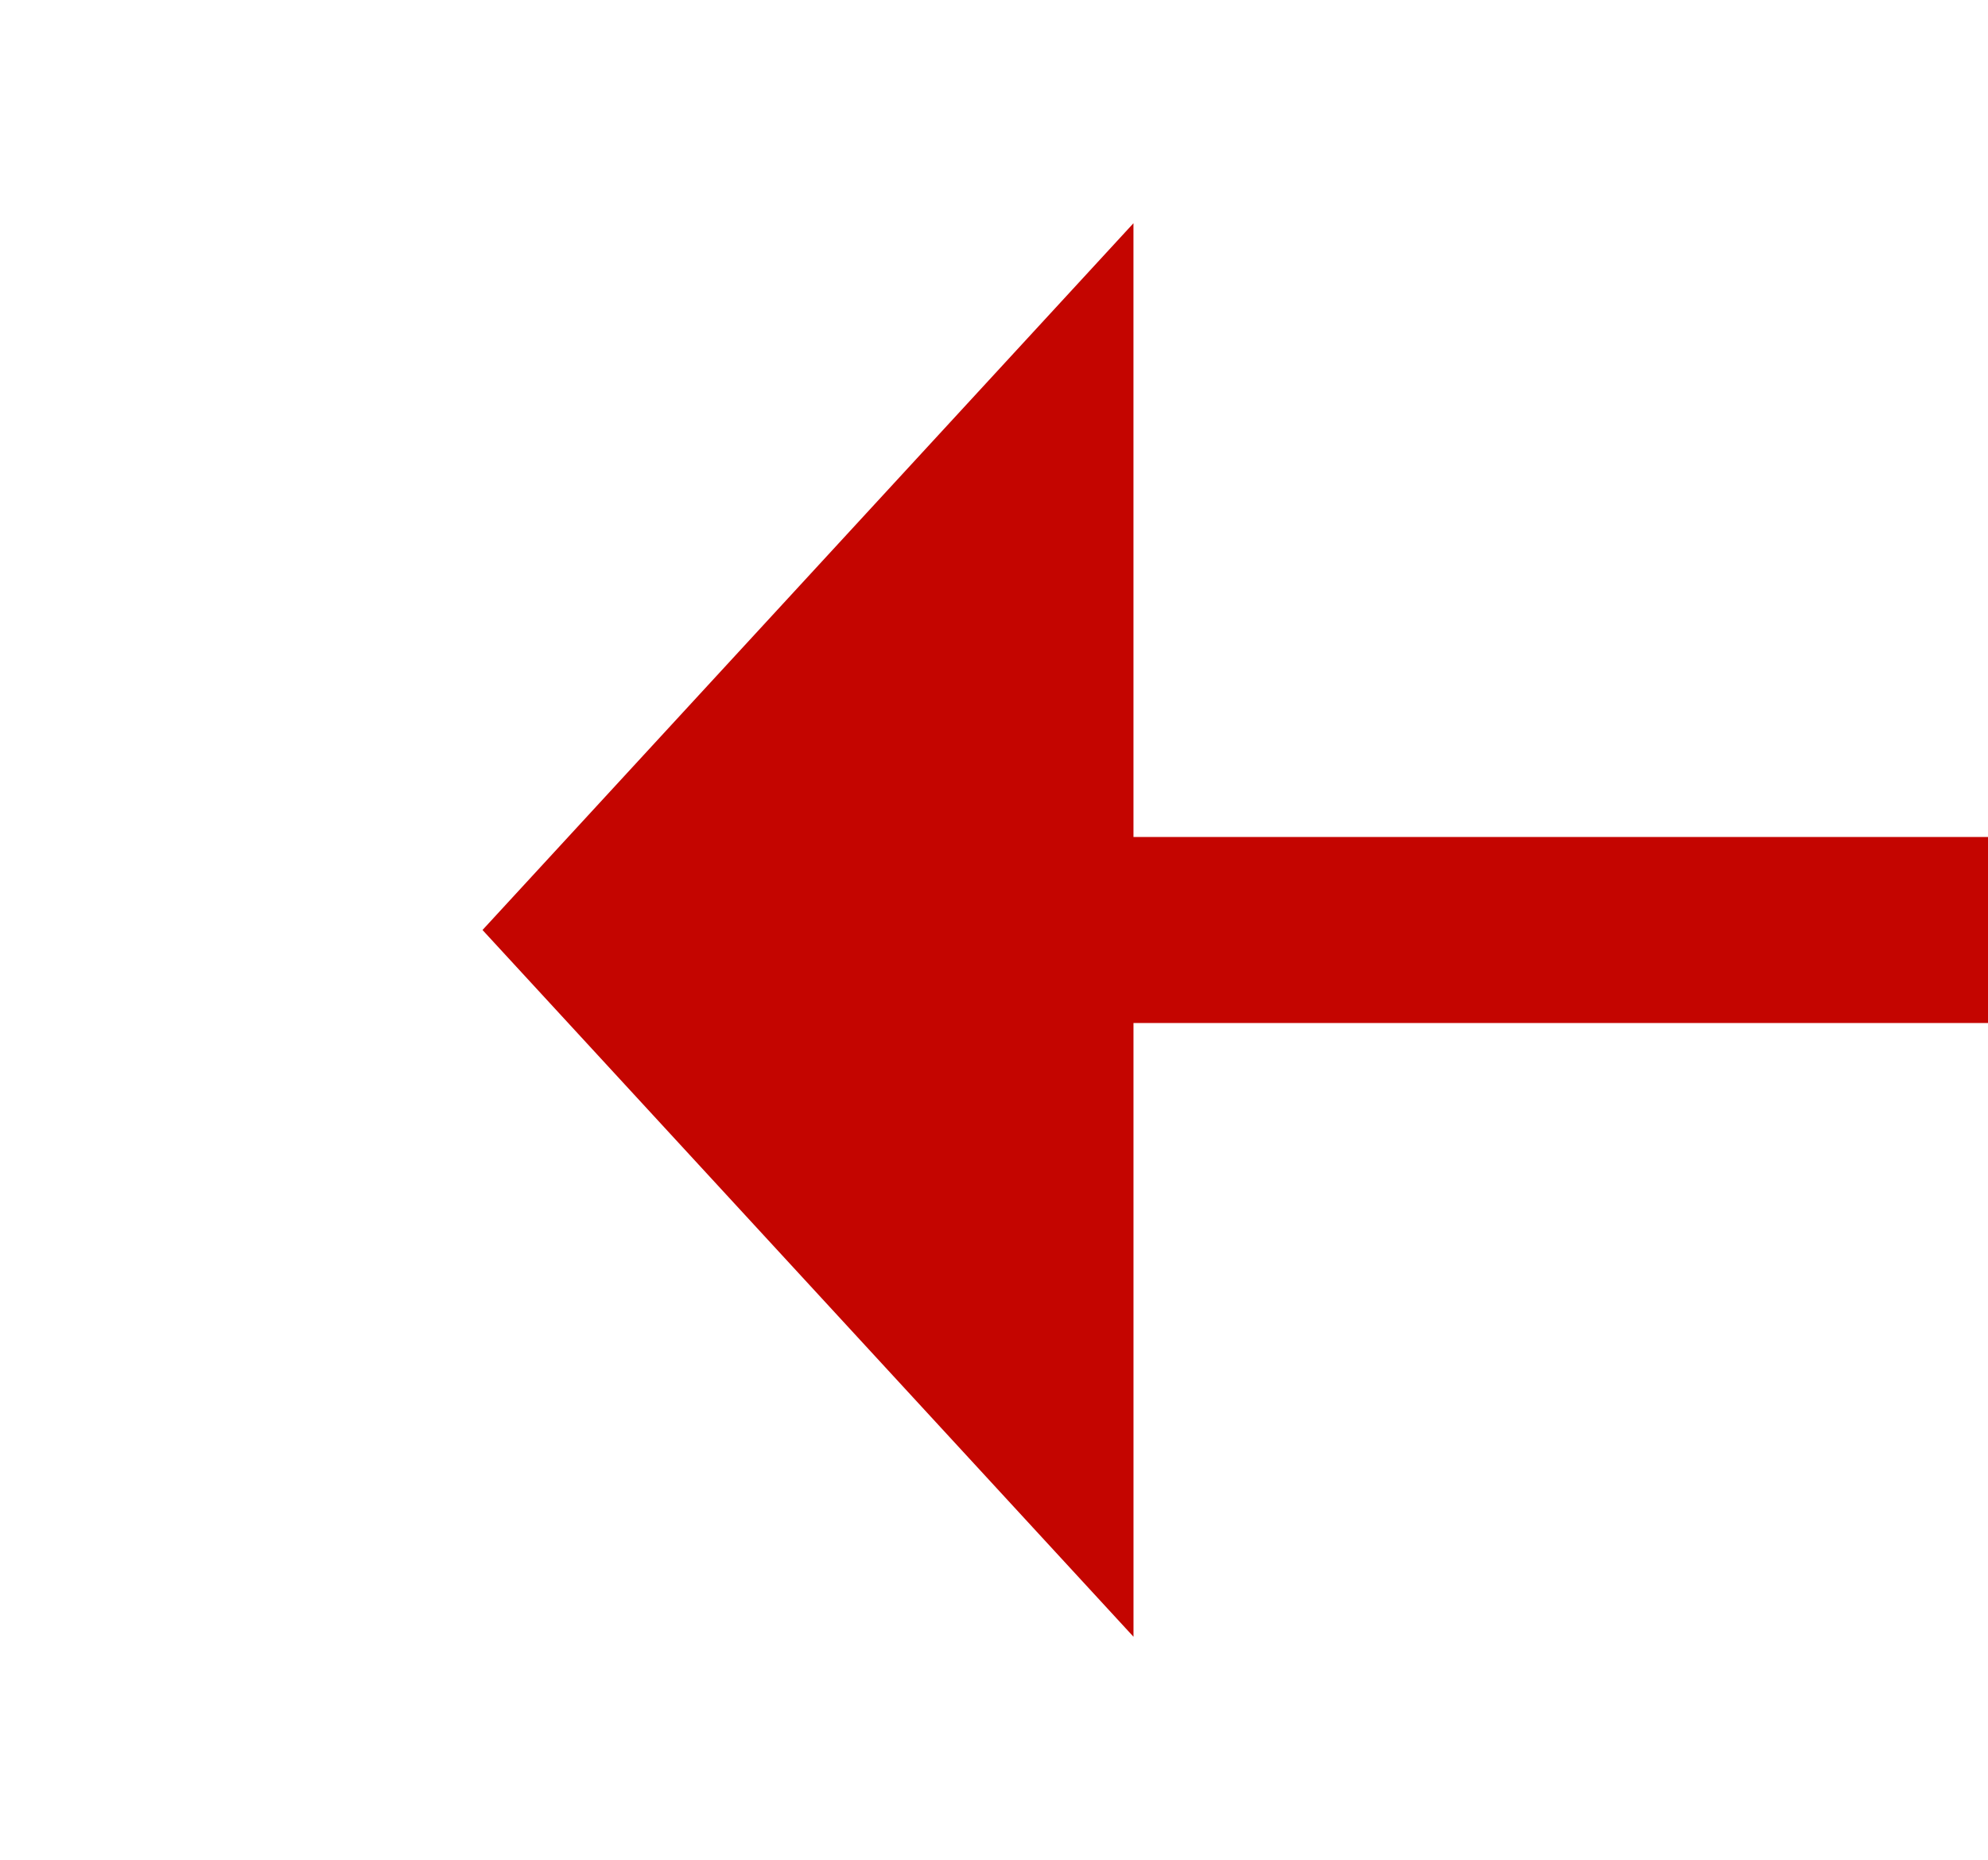
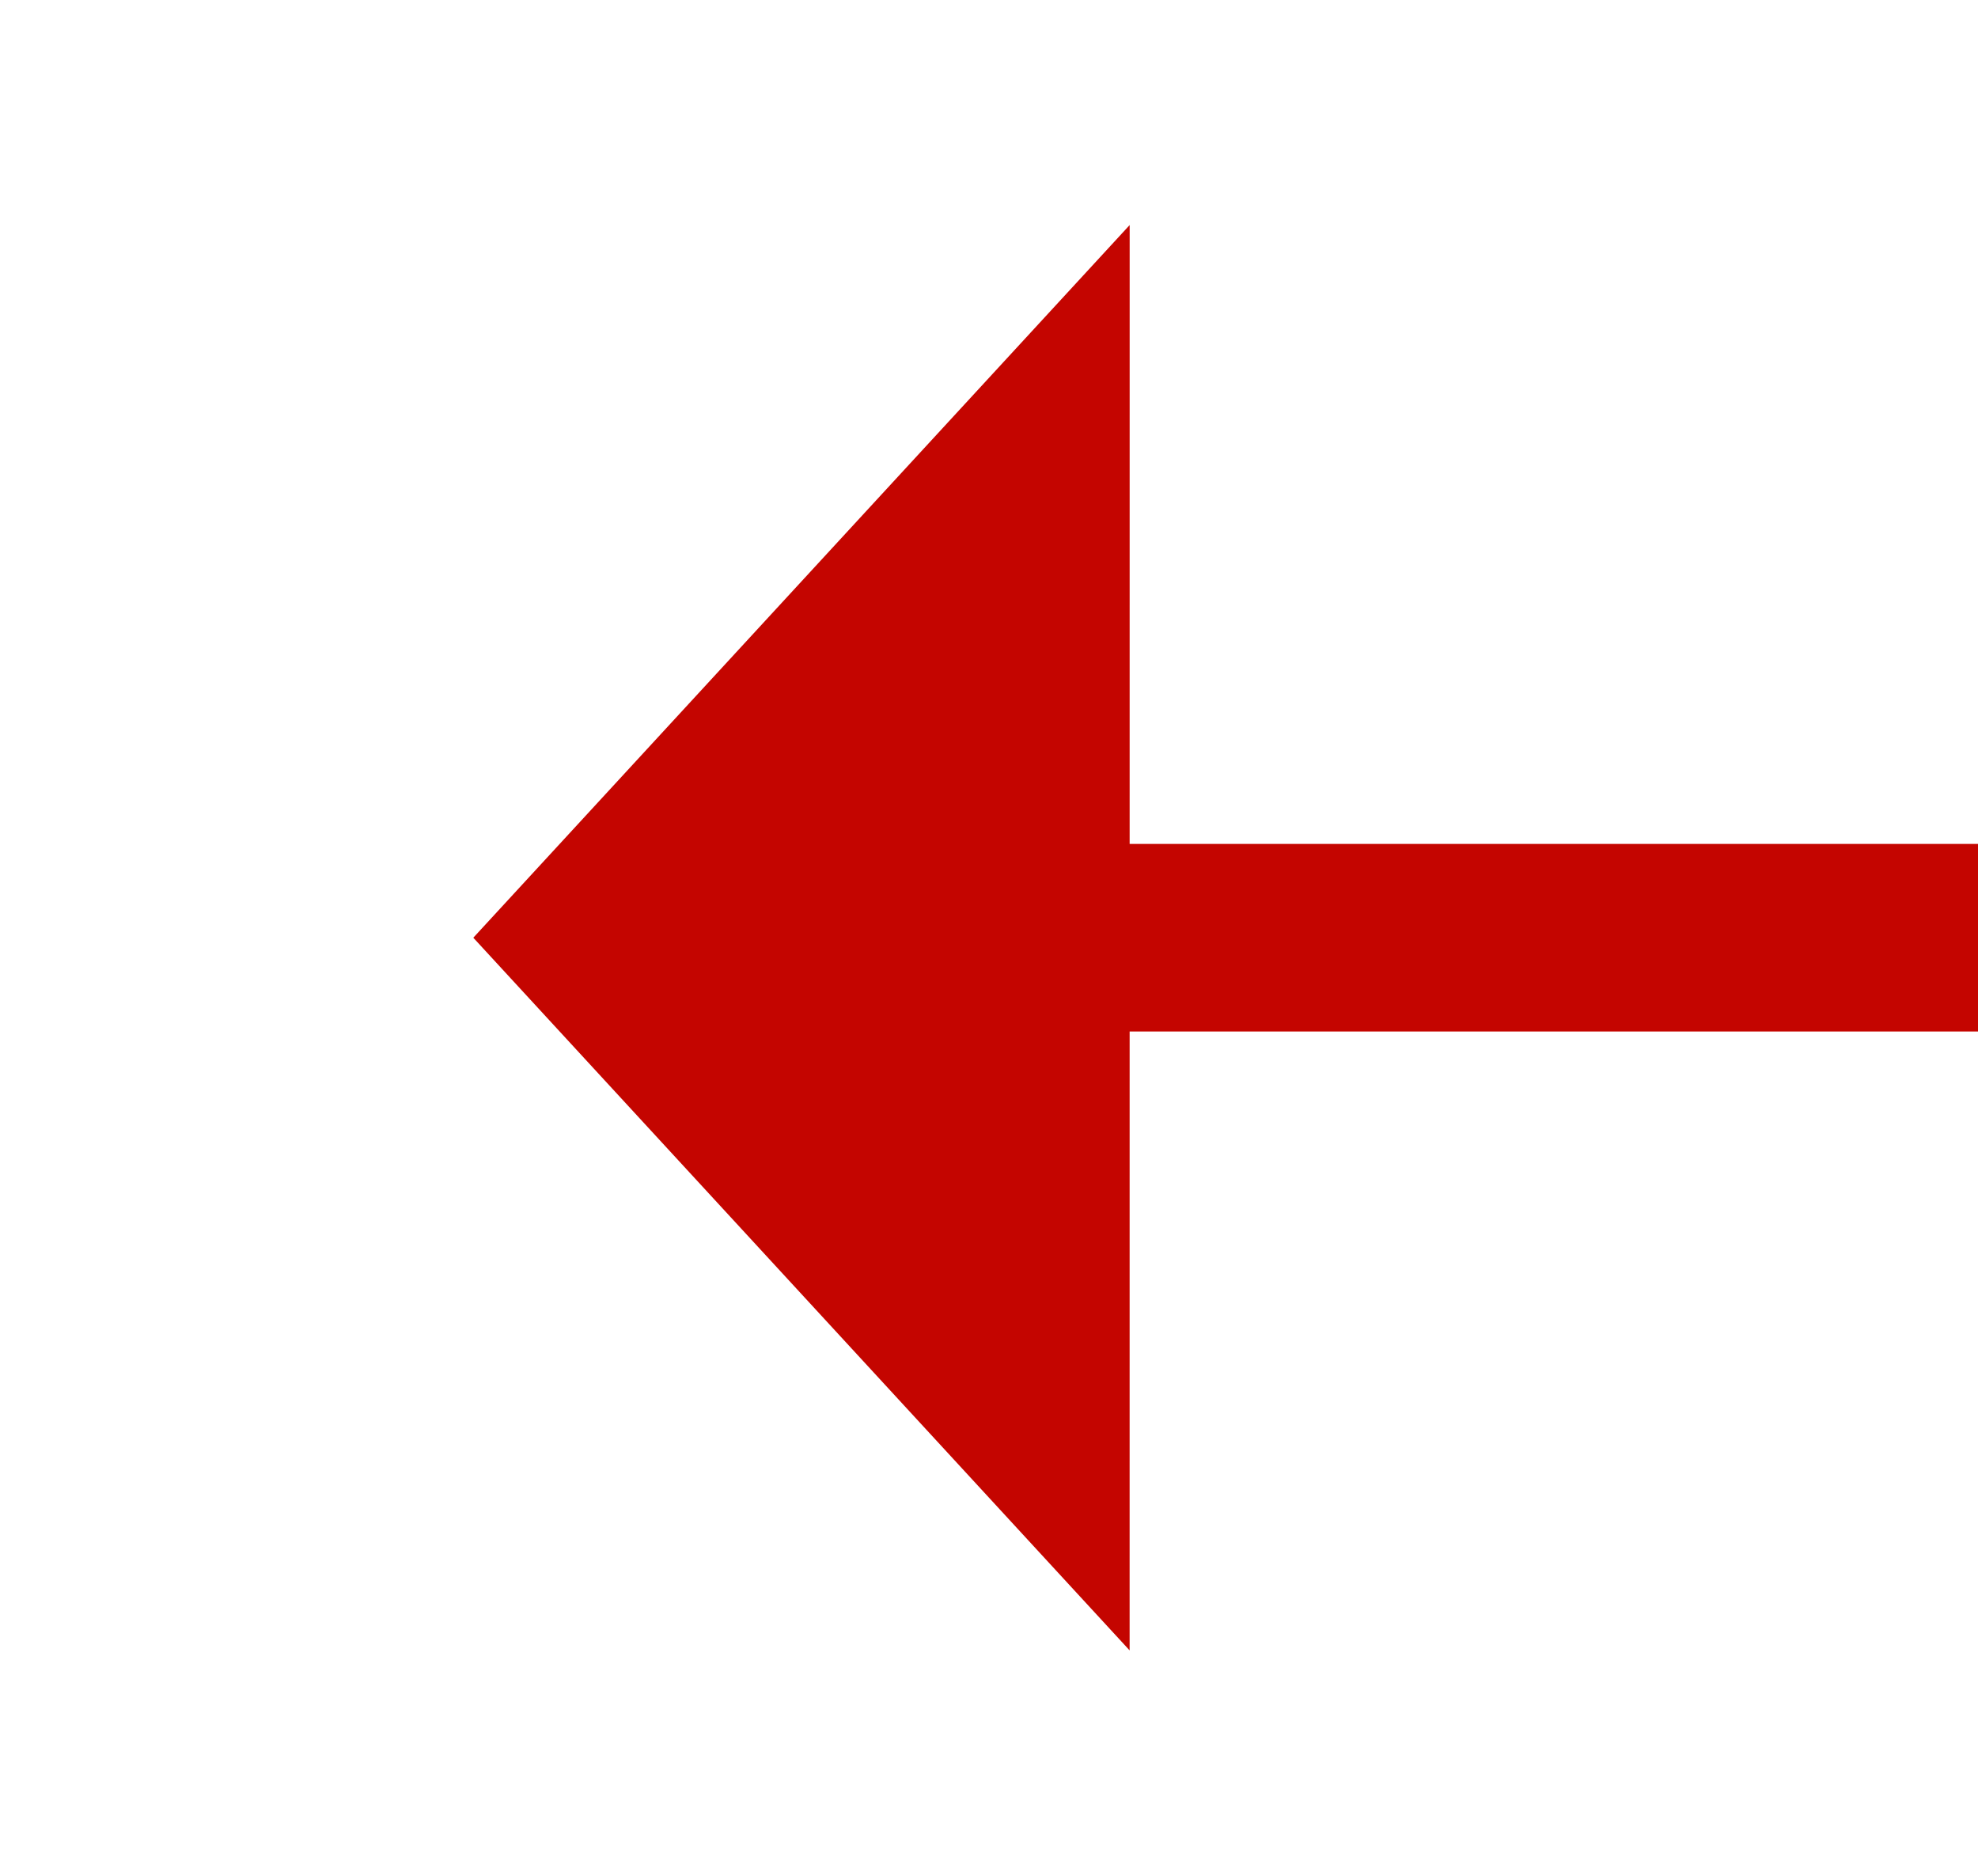
- <svg xmlns="http://www.w3.org/2000/svg" version="1.1" width="21.377px" height="20px" viewBox="543.408 239.671  21.377 20">
-   <g transform="matrix(-0.5279341 -0.8492853 0.8492853 -0.5279341 634.5808 852.0669 )">
-     <path d="M 553.832 250.096  L 534 282  " stroke-width="2" stroke-dasharray="18,8" stroke="#c40500" fill="none" />
-     <path d="M 559.759 254.957  L 557 245  L 546.85 246.933  L 559.759 254.957  Z " fill-rule="nonzero" fill="#c40500" stroke="none" />
+ <svg xmlns="http://www.w3.org/2000/svg" version="1.1" width="21.095px" height="20px" viewBox="242.905 356.527  21.095 20">
+   <g transform="matrix(-0.09950372 0.9950372 -0.9950372 -0.09950372 643.3805 150.8032 )">
+     <path d="M 253.403 366.03  L 252 352  " stroke-width="2" stroke-dasharray="18,8" stroke="#c40500" fill="none" />
+     <path d="M 245.741 365.791  L 254 372  L 260.866 364.279  L 245.741 365.791  Z " fill-rule="nonzero" fill="#c40500" stroke="none" />
  </g>
</svg>
